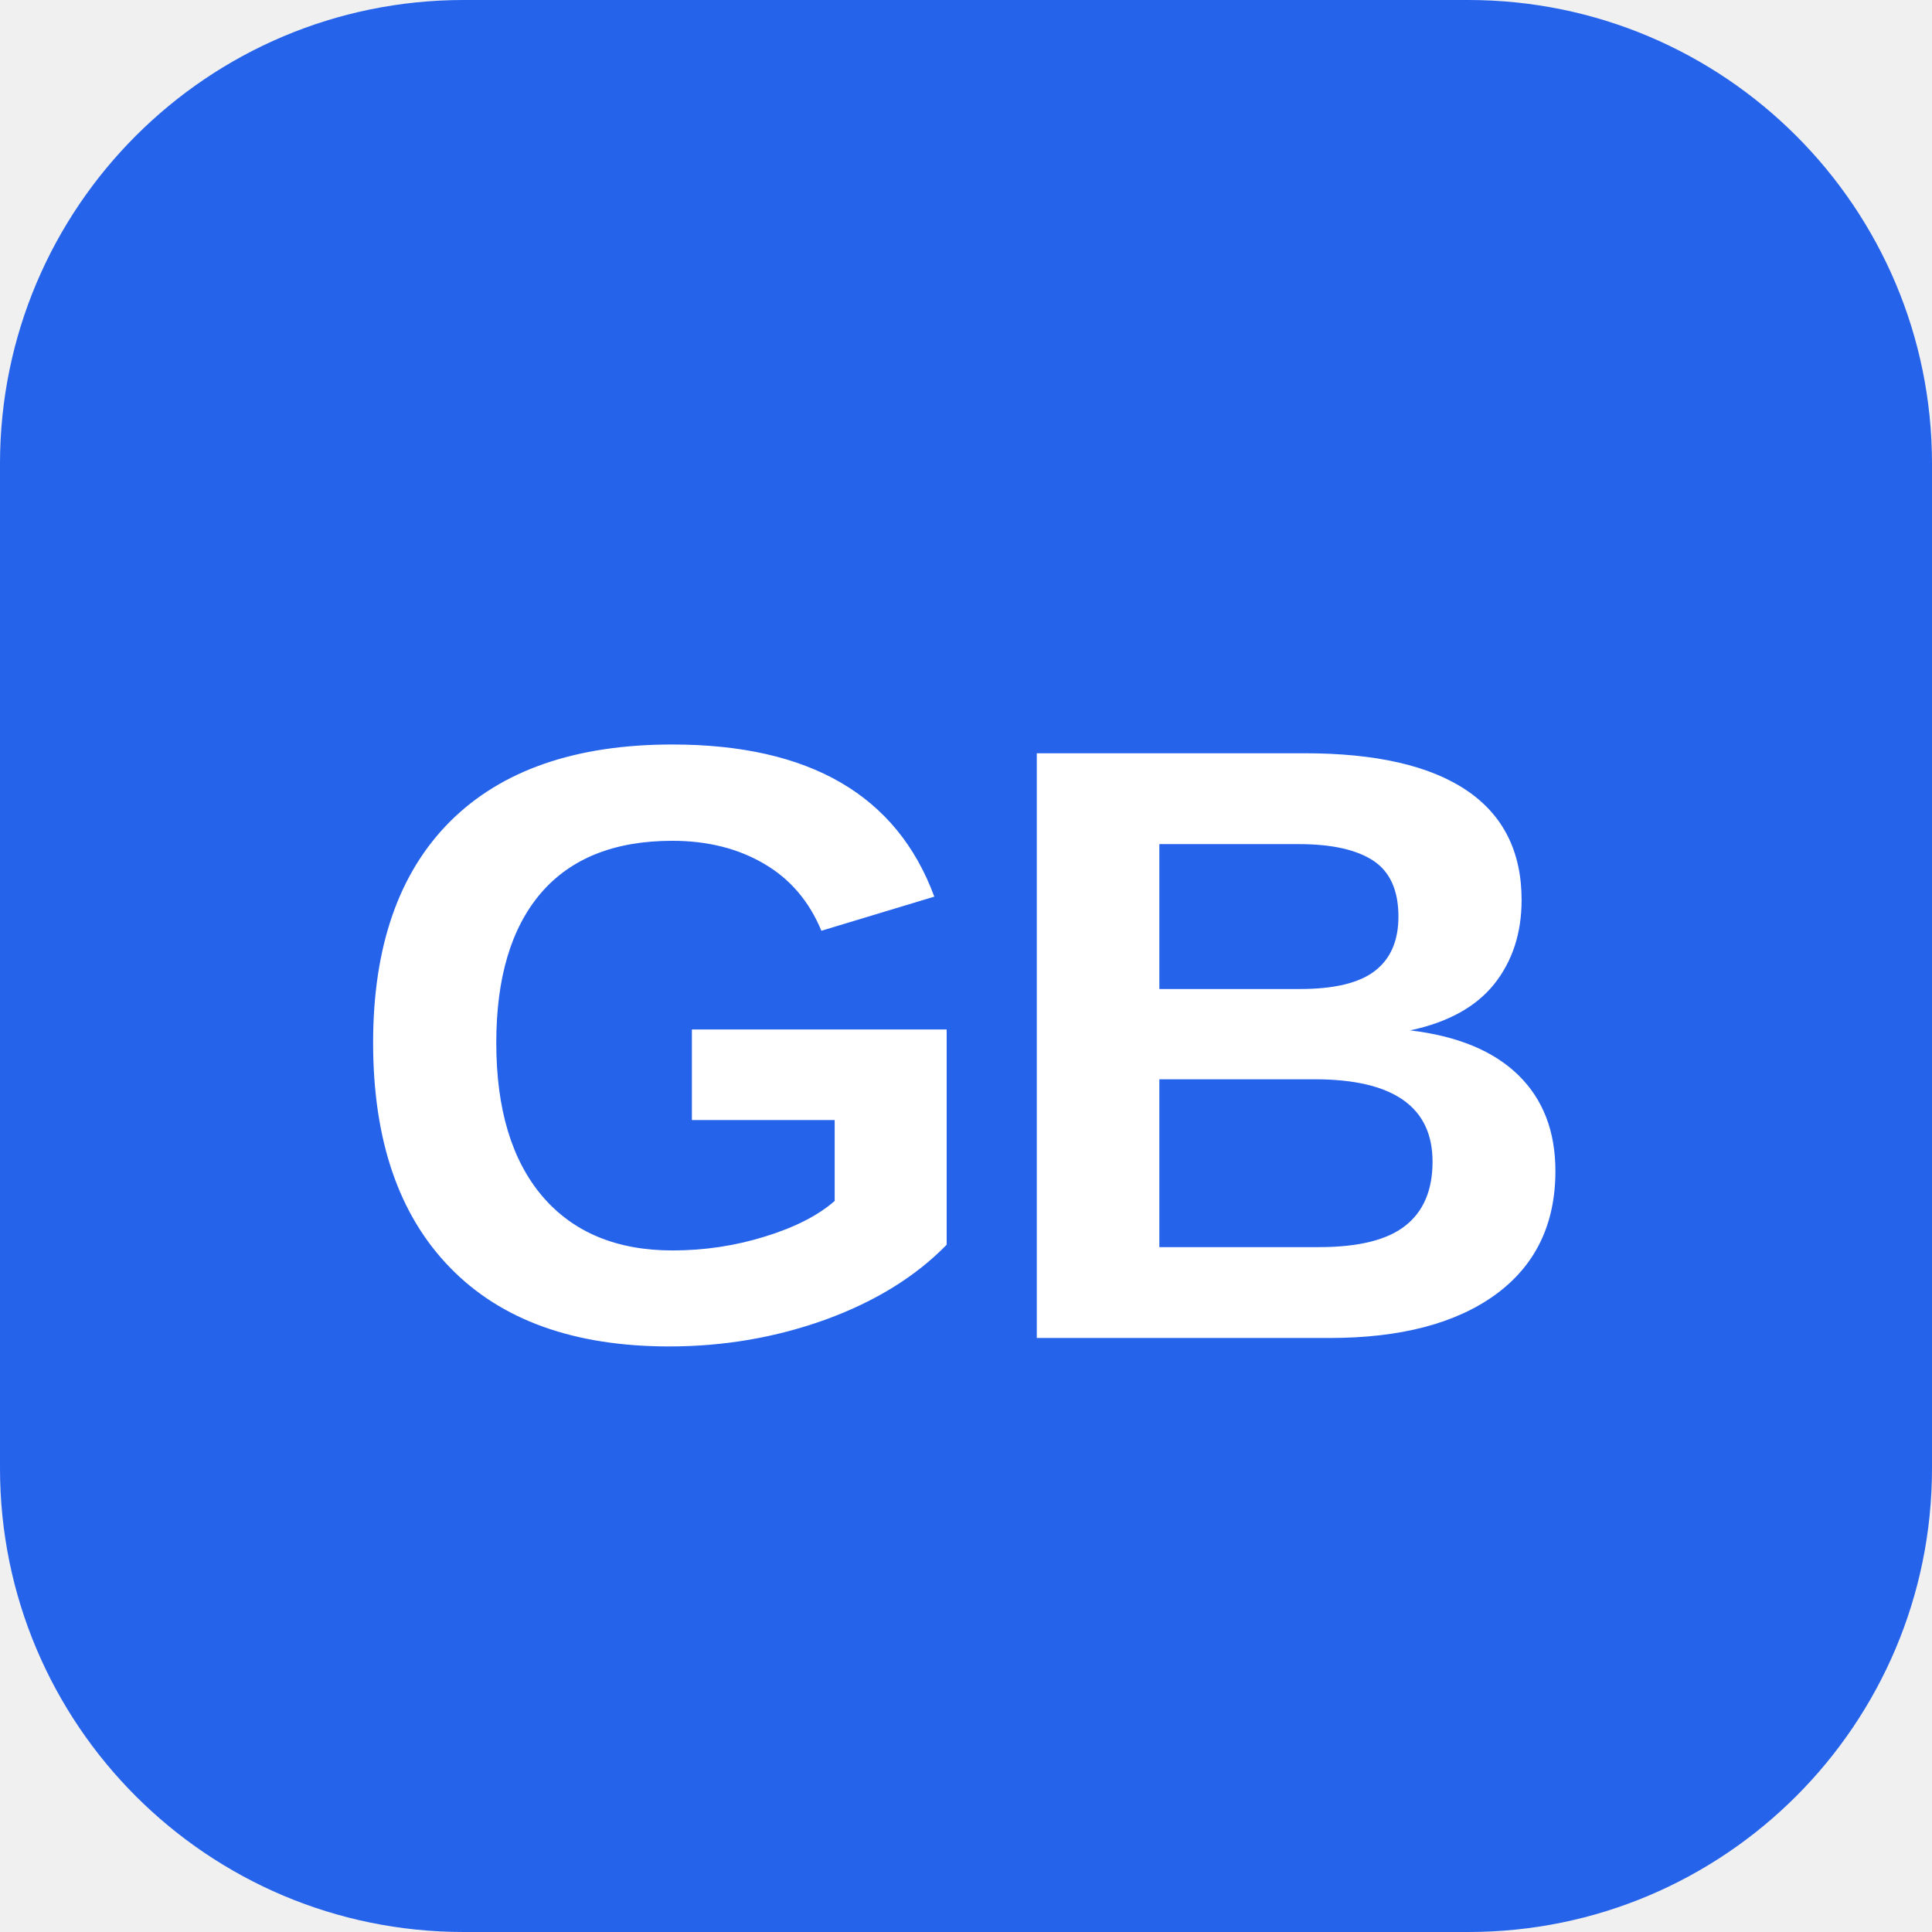
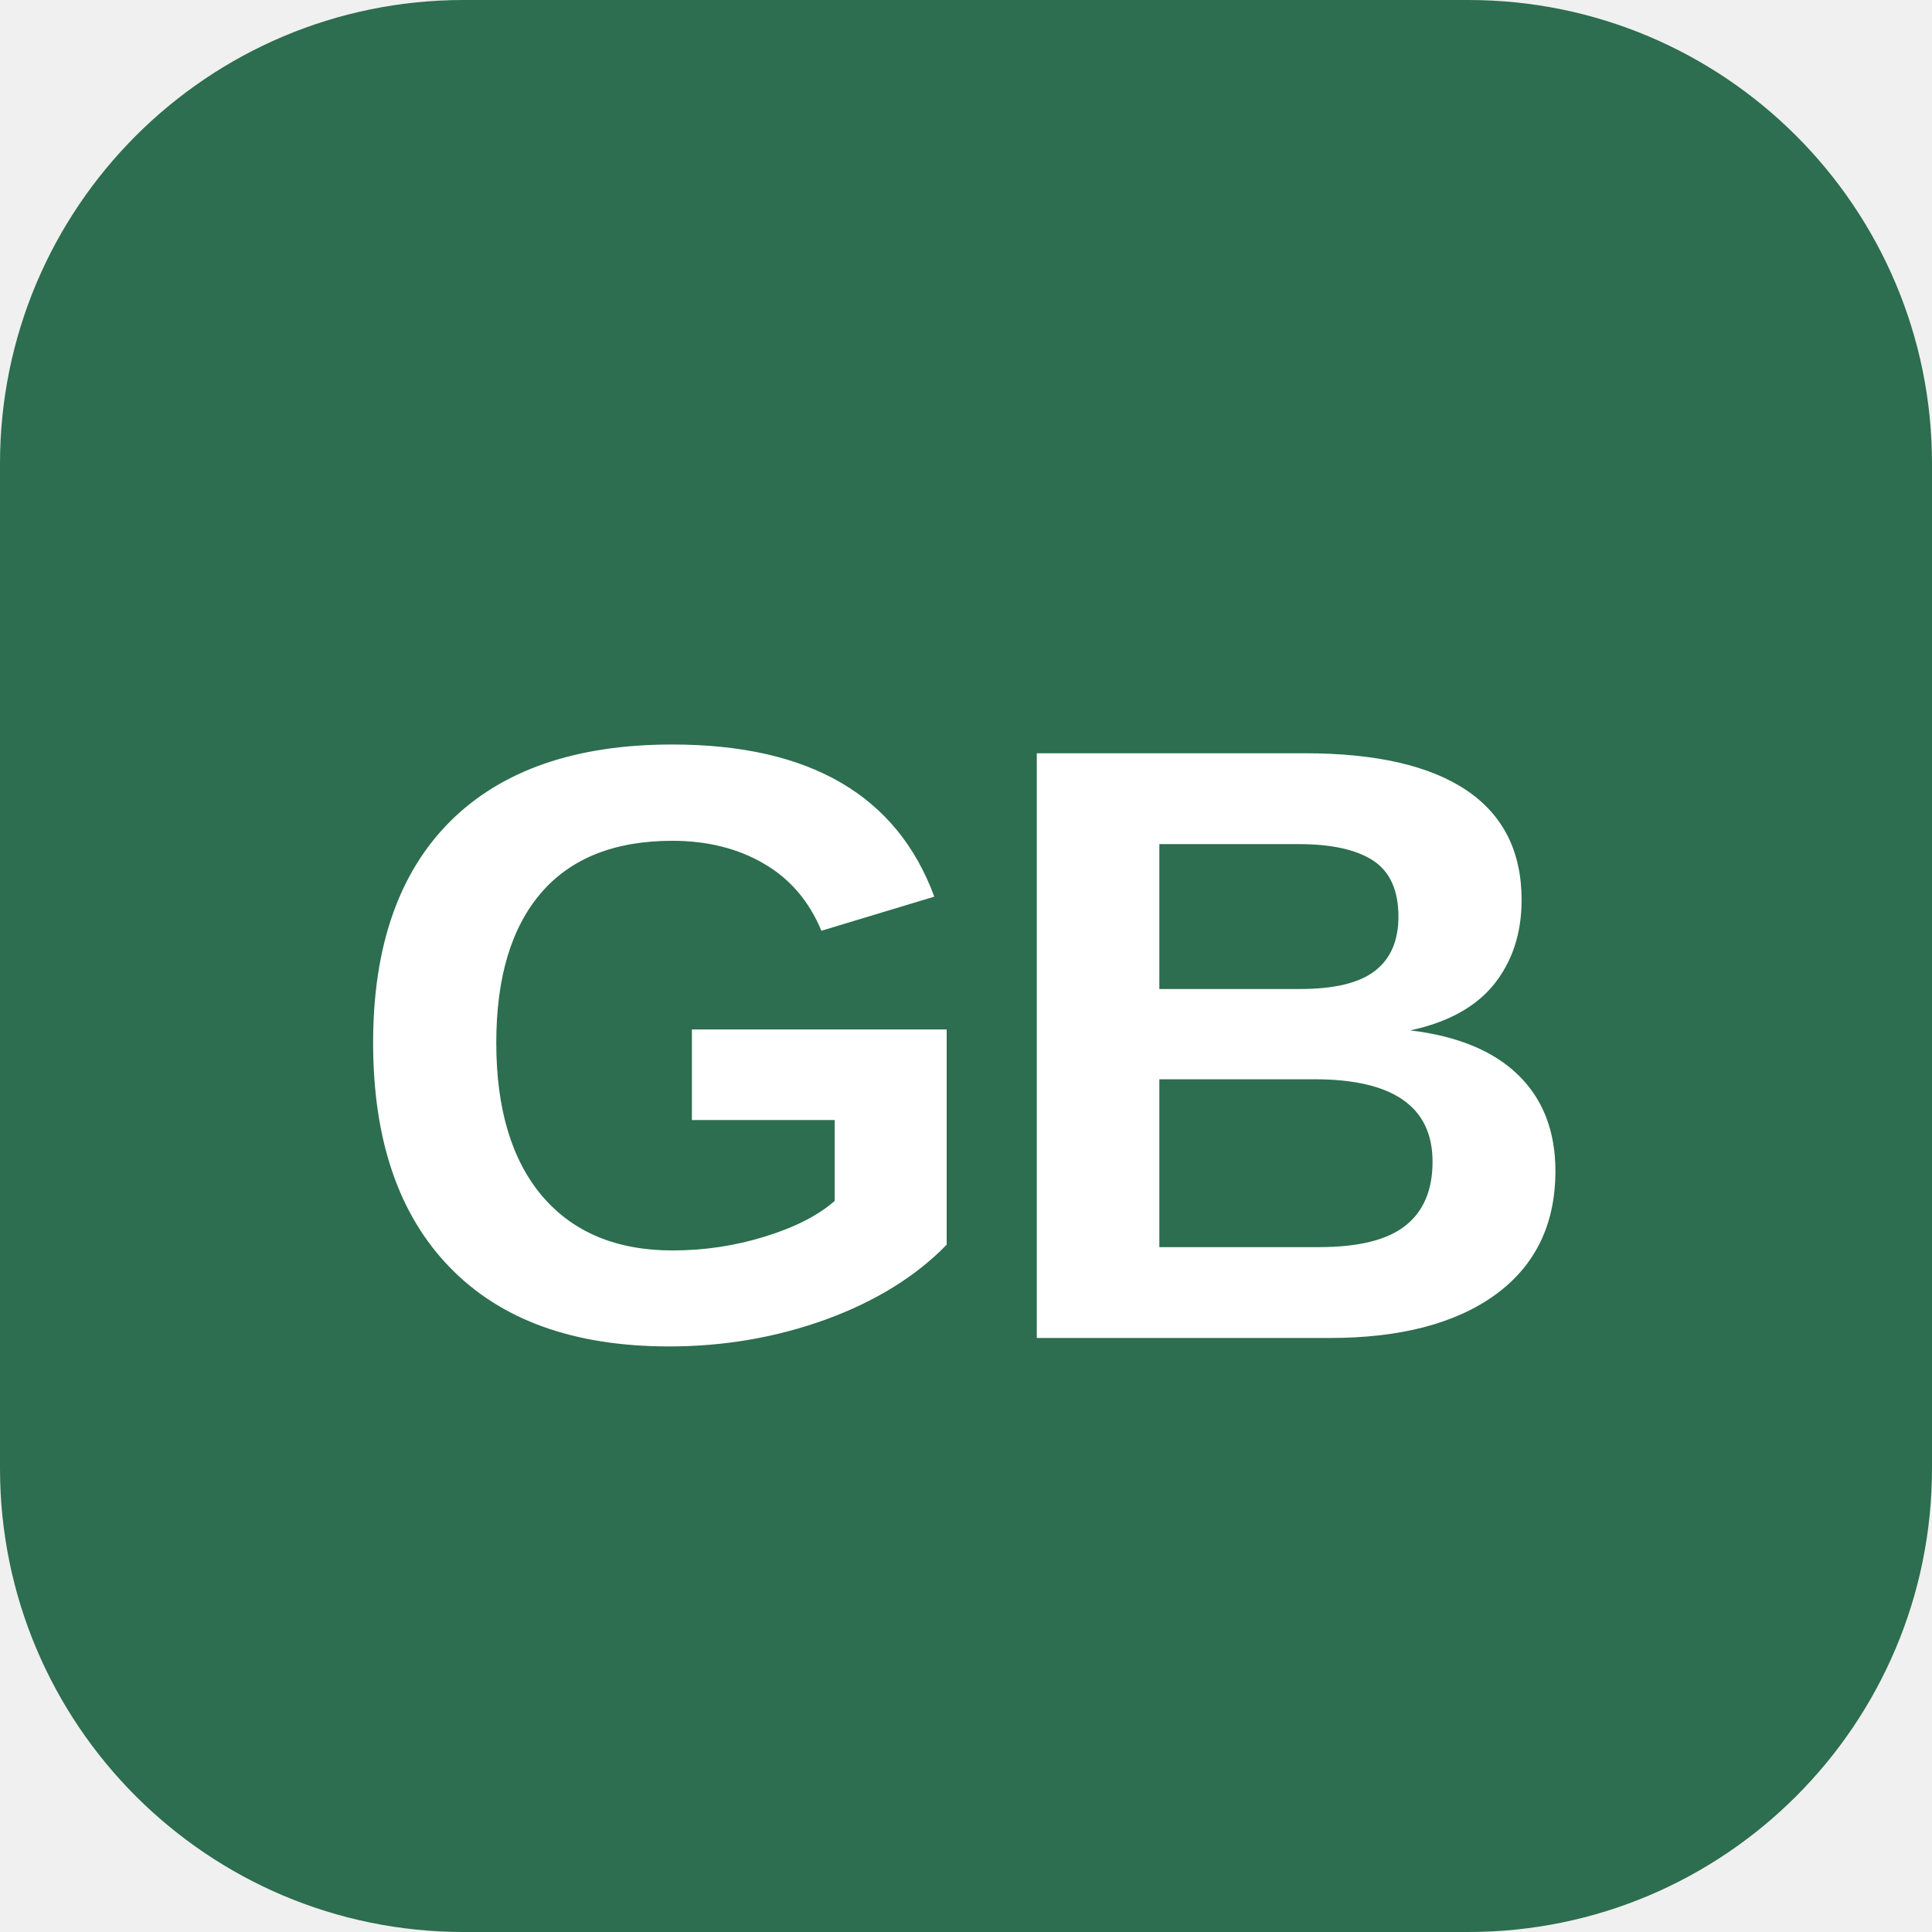
<svg xmlns="http://www.w3.org/2000/svg" viewBox="0 0 100 100" role="img" aria-label="GB">
-   <rect width="100" height="100" rx="24" fill="#2563eb" />
+   <rect width="100" height="100" rx="24" fill="#2c6e4f" />
  <text x="50" y="54" font-family="'Segoe UI', Arial, sans-serif" font-size="44" font-weight="700" fill="#ffffff" text-anchor="middle" dominant-baseline="central" letter-spacing="-1">GB</text>
</svg>
